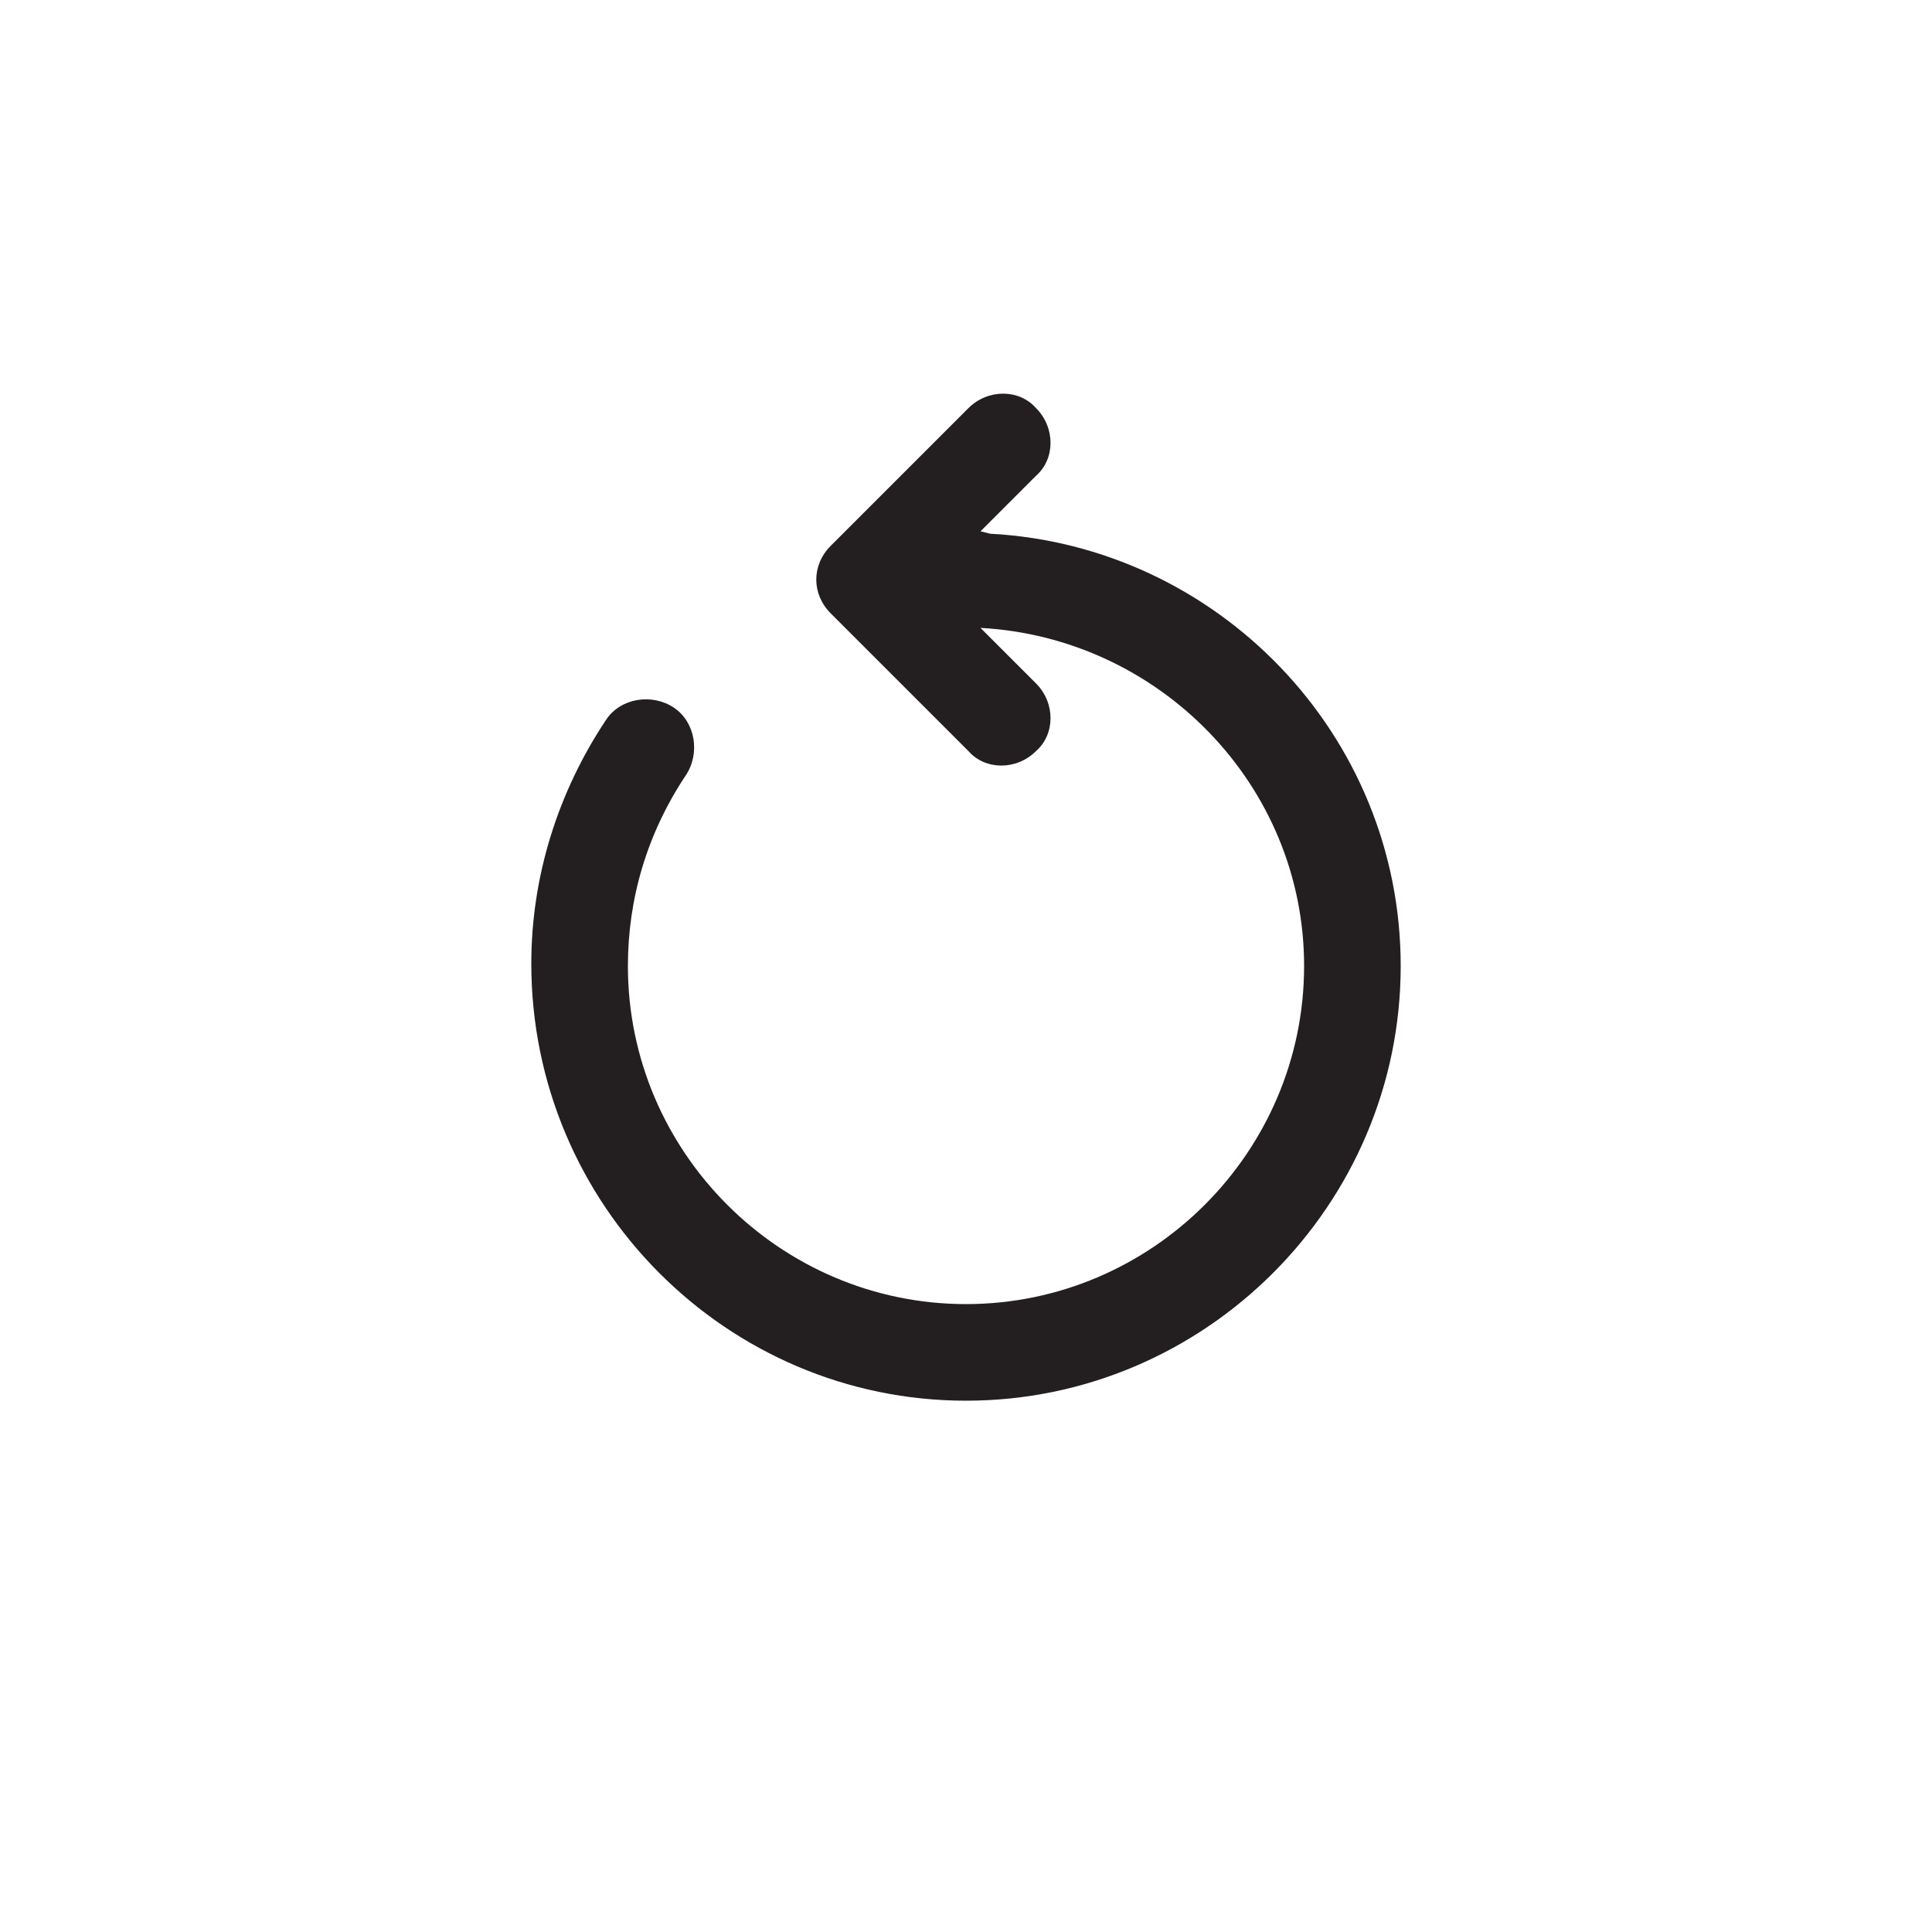
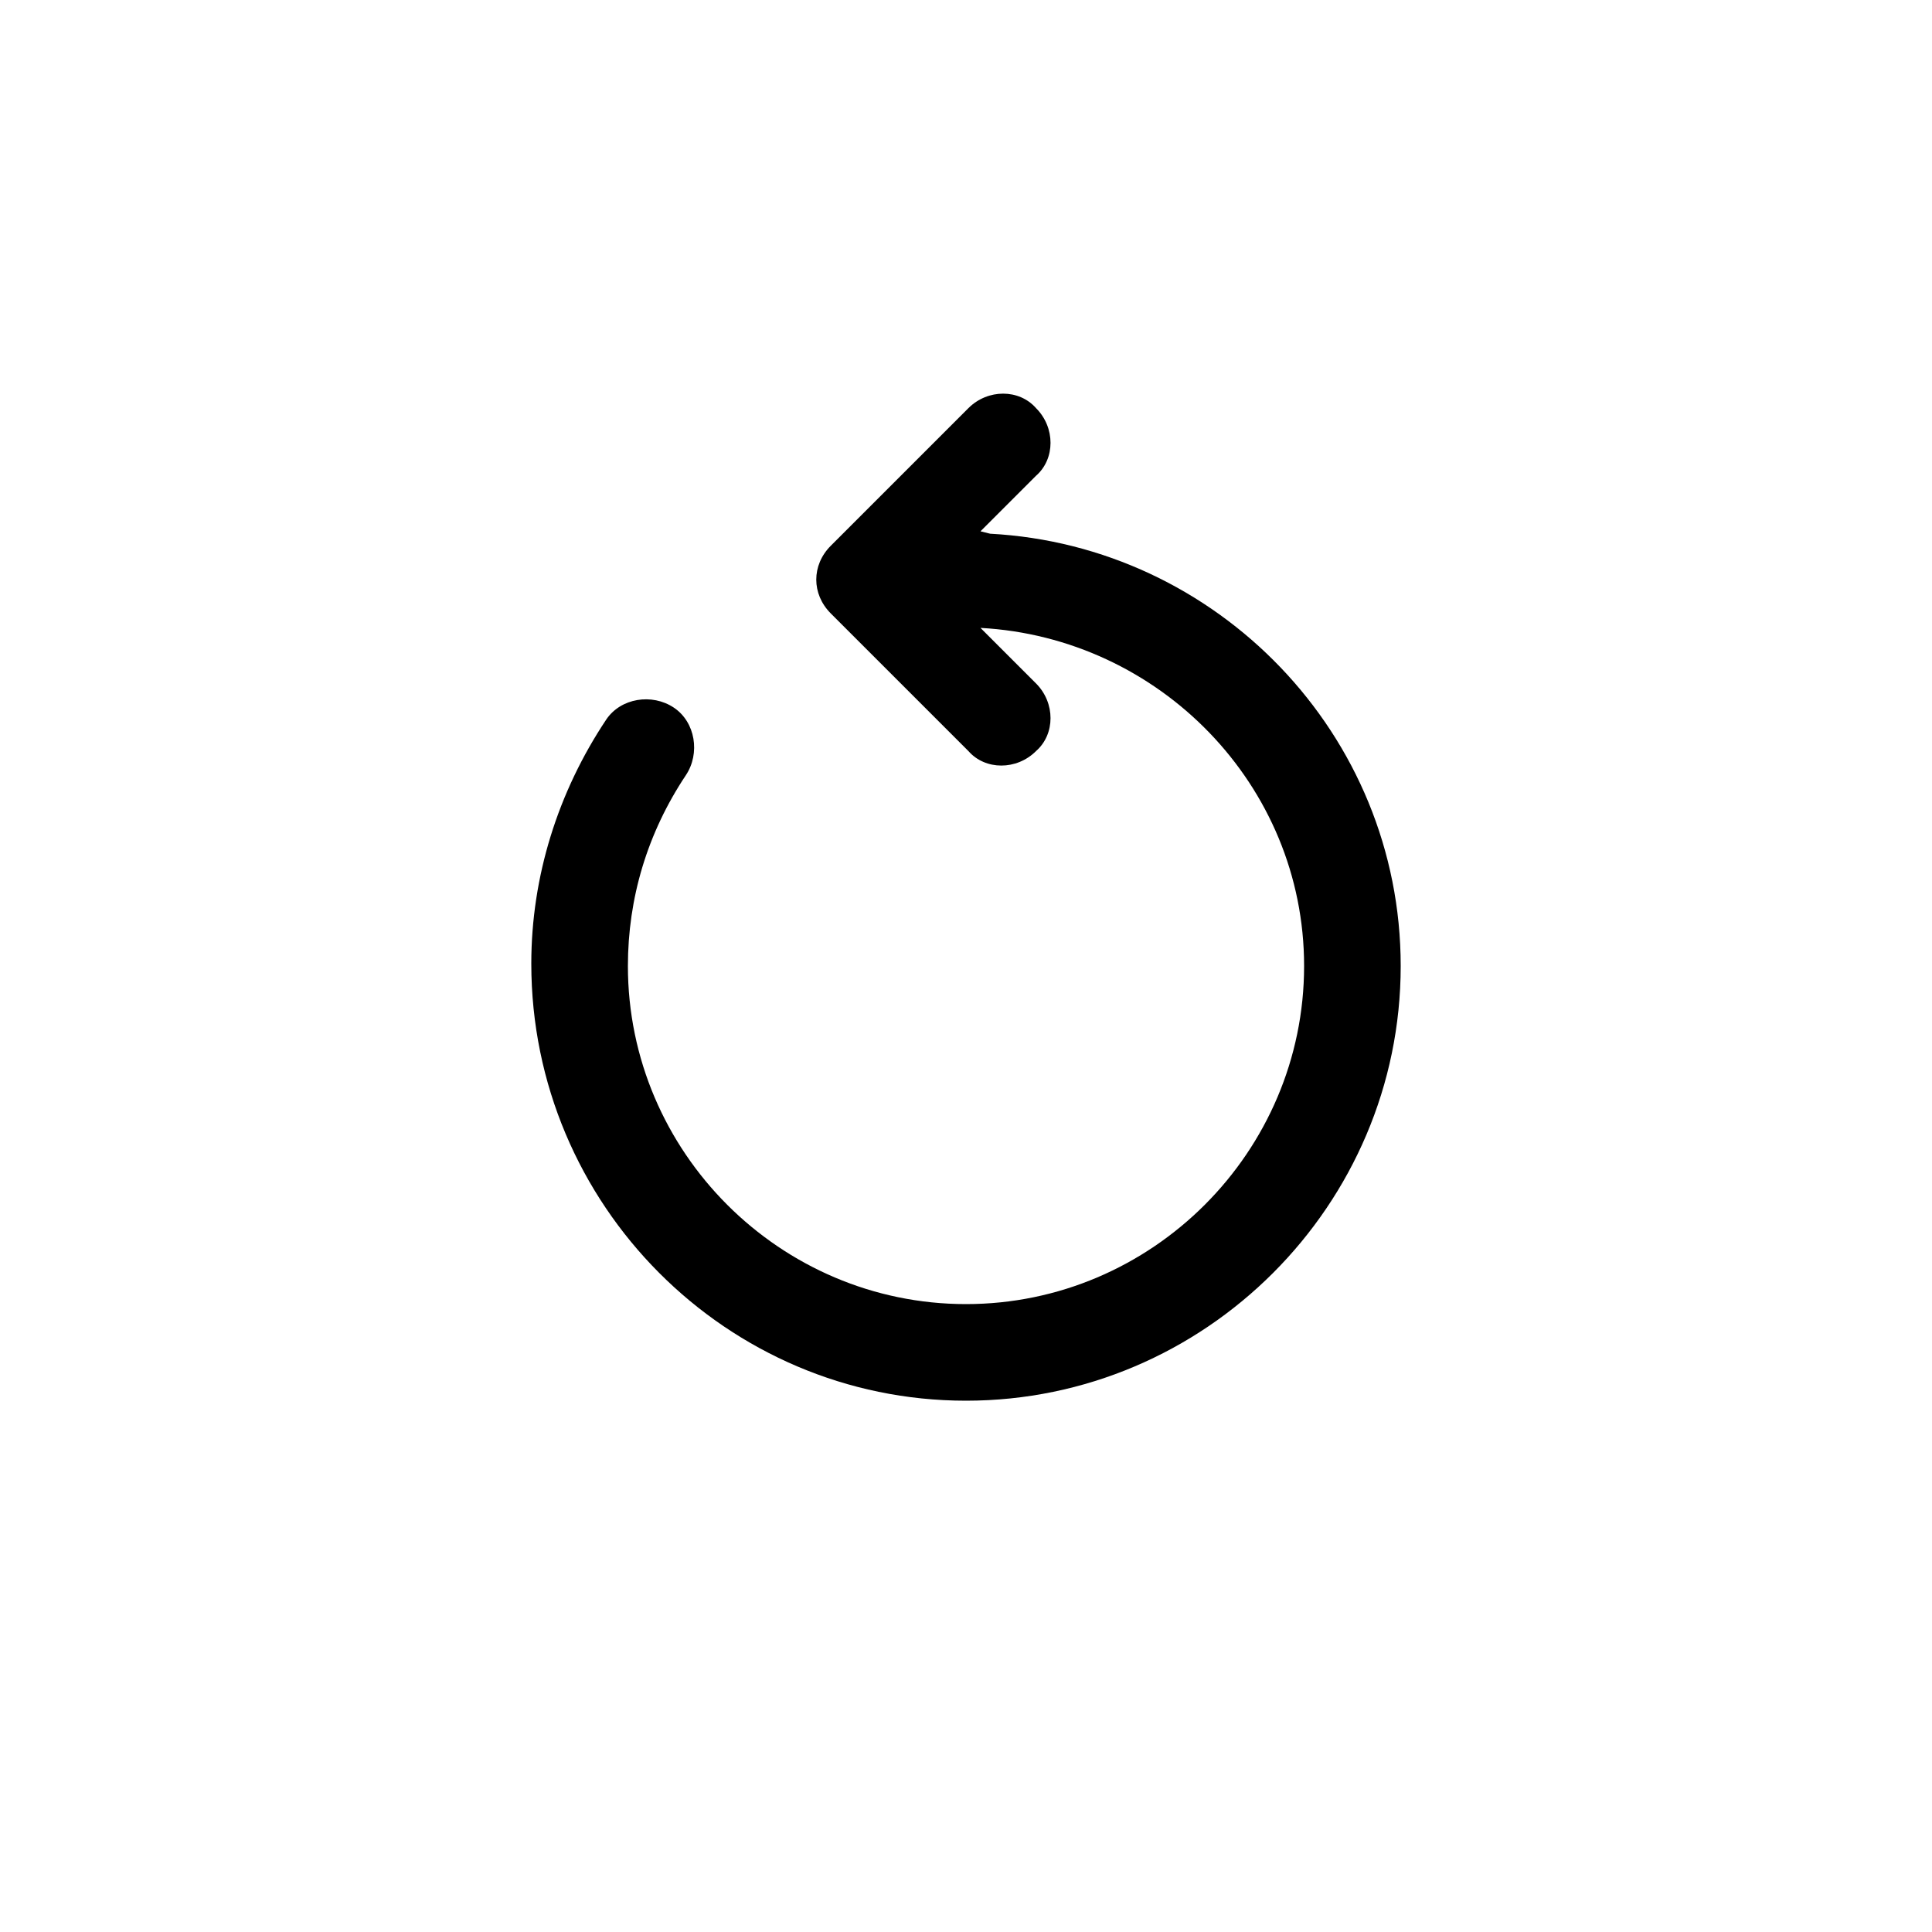
<svg xmlns="http://www.w3.org/2000/svg" viewBox="0 0 80 80">
-   <path fill="#231F20" d="M41 22.1l-.4-.1 2.3-2.3c.8-.7.8-2 0-2.8-.7-.8-2-.8-2.8 0l-5.7 5.7c-.8.8-.8 2 0 2.8l5.7 5.7c.7.8 2 .8 2.8 0 .8-.7.8-2 0-2.8L40.6 26C48 26.4 54 32.5 54 40c0 7.7-6.3 14-14 14s-14-6.3-14-14c0-2.8.8-5.5 2.4-7.9.6-.9.4-2.2-.5-2.8-.9-.6-2.2-.4-2.8.5-2 3-3.1 6.5-3.1 10.1 0 10 8.1 18.1 18 18.1s18-8.1 18-18c0-9.6-7.6-17.4-17-17.9z" />
+   <path d="M41 22.1l-.4-.1 2.3-2.3c.8-.7.8-2 0-2.8-.7-.8-2-.8-2.8 0l-5.7 5.7c-.8.8-.8 2 0 2.8l5.7 5.7c.7.8 2 .8 2.8 0 .8-.7.8-2 0-2.8L40.6 26C48 26.4 54 32.5 54 40c0 7.7-6.3 14-14 14s-14-6.3-14-14c0-2.8.8-5.5 2.4-7.9.6-.9.4-2.2-.5-2.8-.9-.6-2.2-.4-2.8.5-2 3-3.1 6.5-3.1 10.1 0 10 8.1 18.1 18 18.1s18-8.1 18-18c0-9.6-7.6-17.4-17-17.9z" />
</svg>
